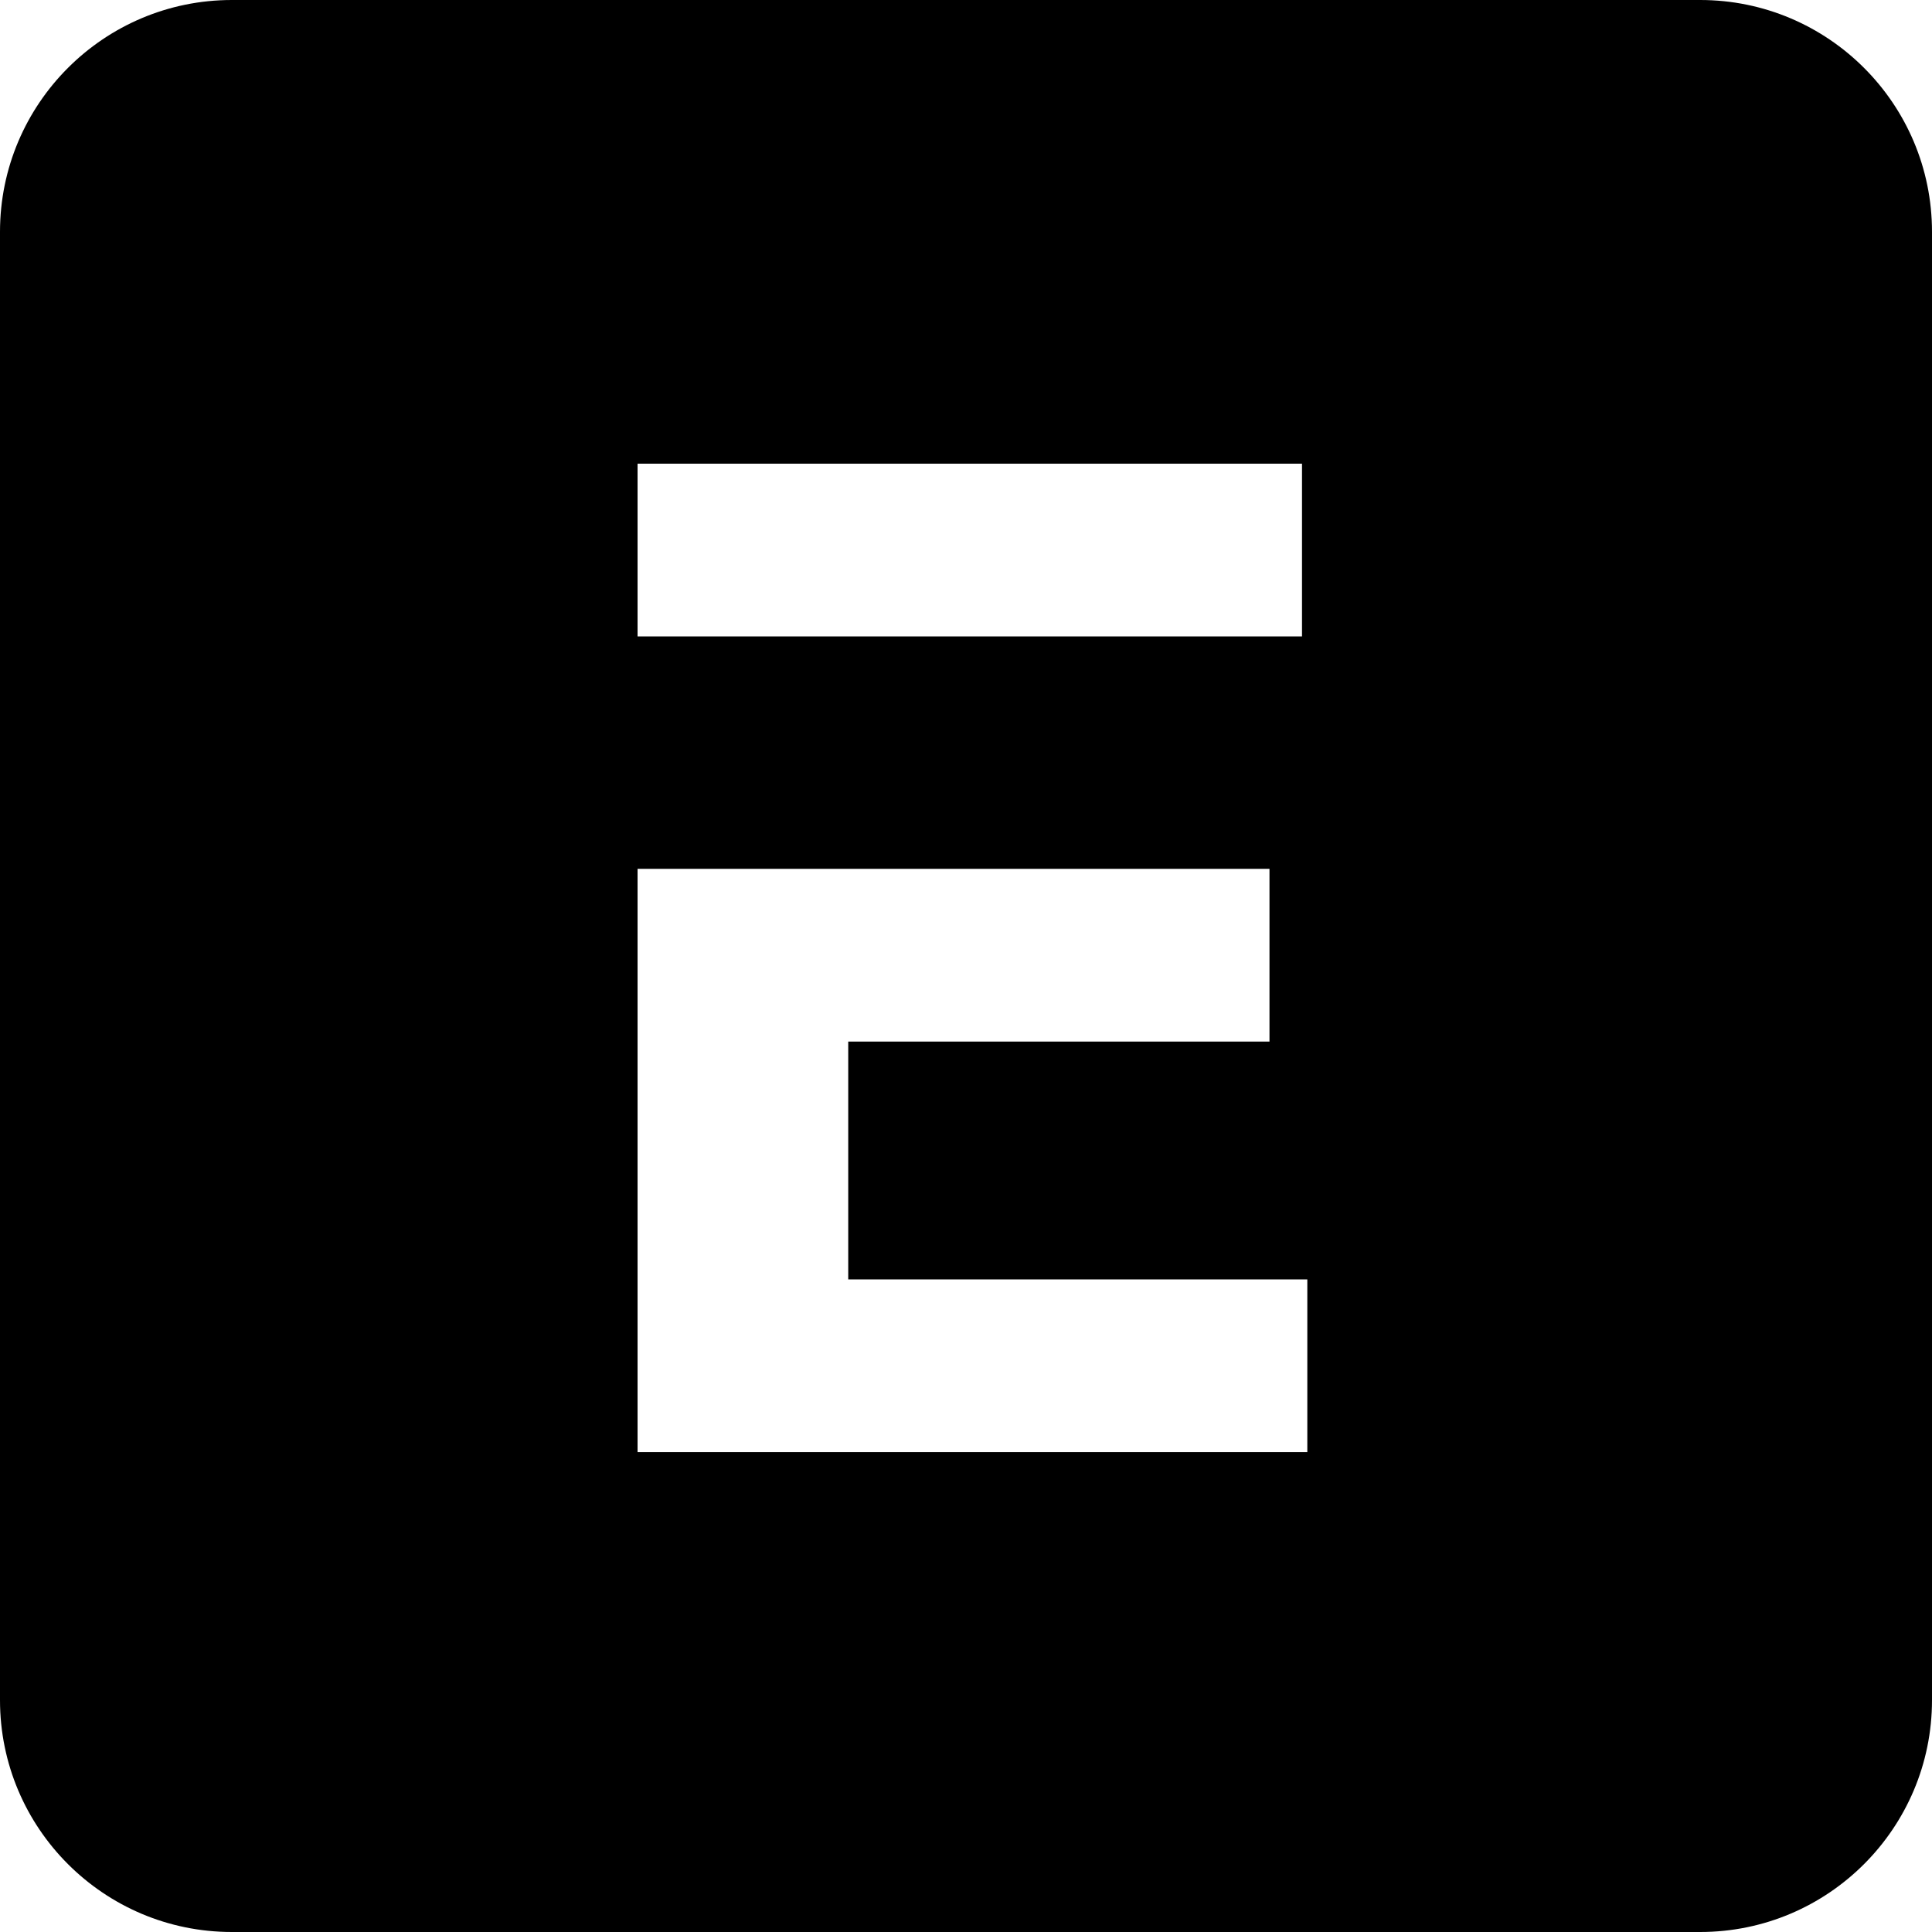
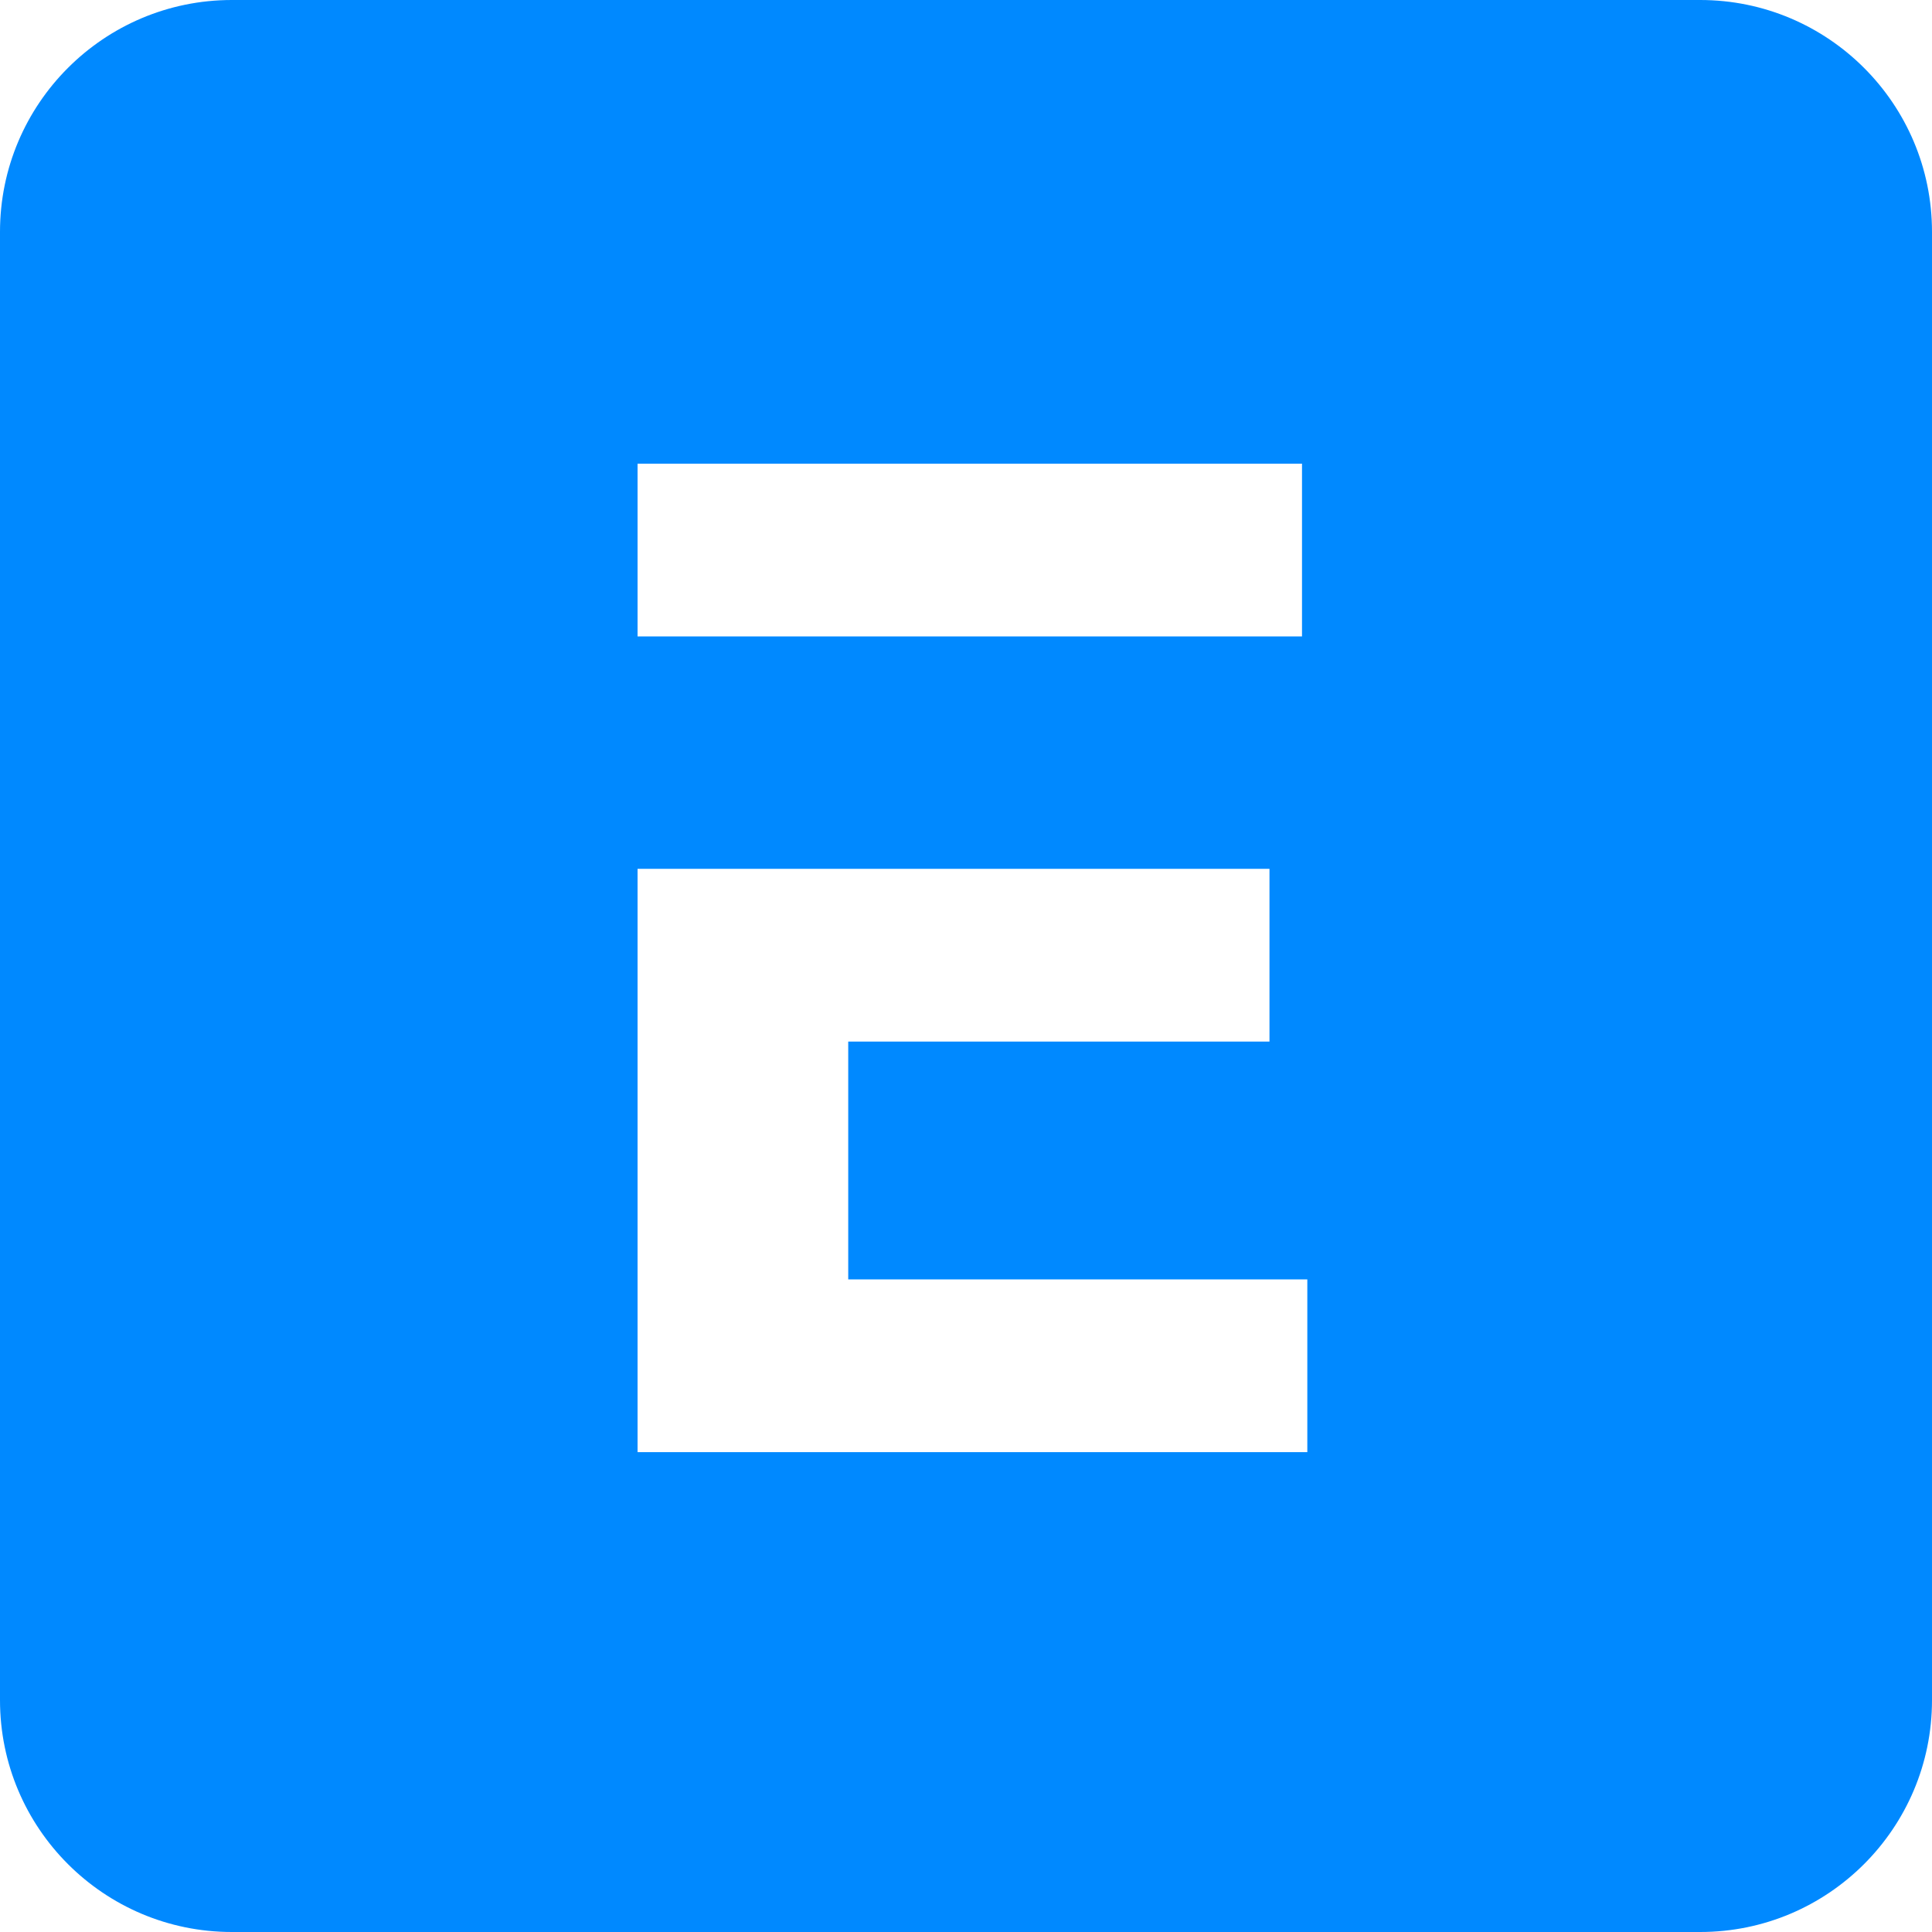
- <svg xmlns="http://www.w3.org/2000/svg" role="img" viewBox="0 0 24 24">
+ <svg xmlns="http://www.w3.org/2000/svg" fill="#0089FF" role="img" viewBox="0 0 24 24">
  <path d="M2.88 0C1.29 0 0 1.29 0 2.88v18.24C0 22.71 1.29 24 2.88 24h18.24c1.59 0 2.88-1.29 2.88-2.88V2.88C24 1.29 22.71 0 21.12 0Zm5.04 5.76h8.254v2.146H7.92Zm0 5.033h7.85v2.146h-5.233v2.954h5.703v2.146H7.92Z" />
</svg>
